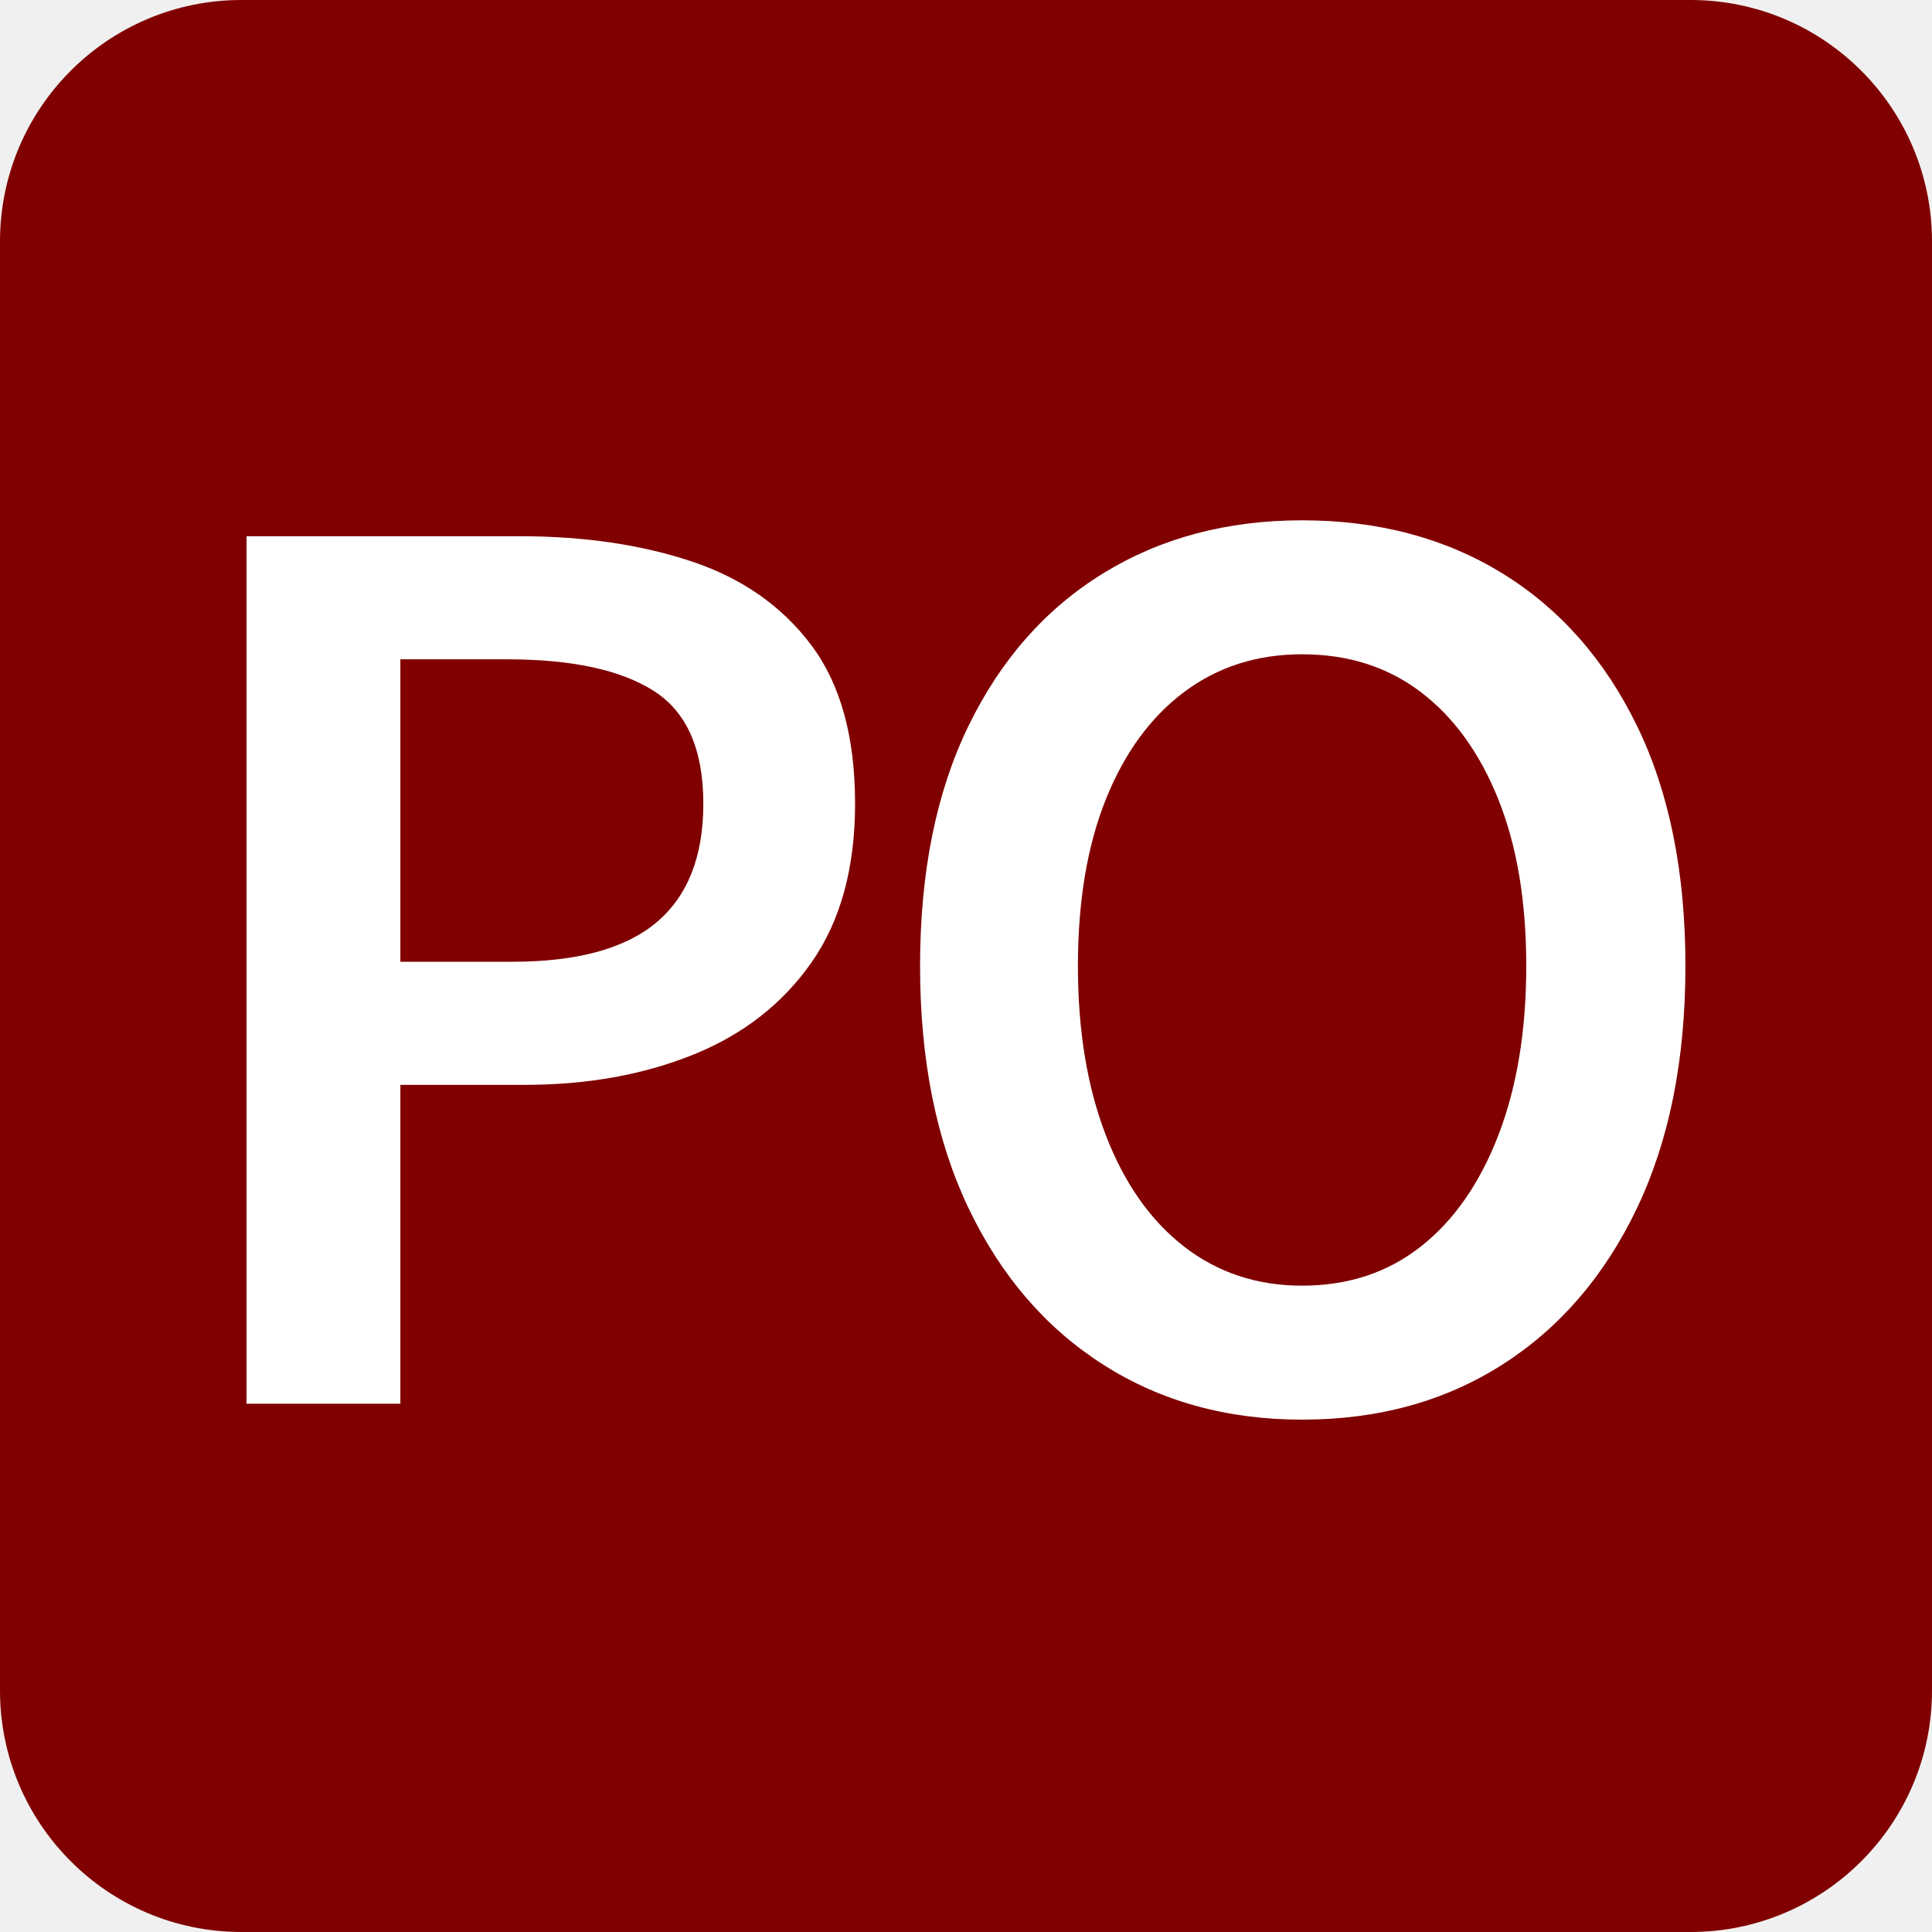
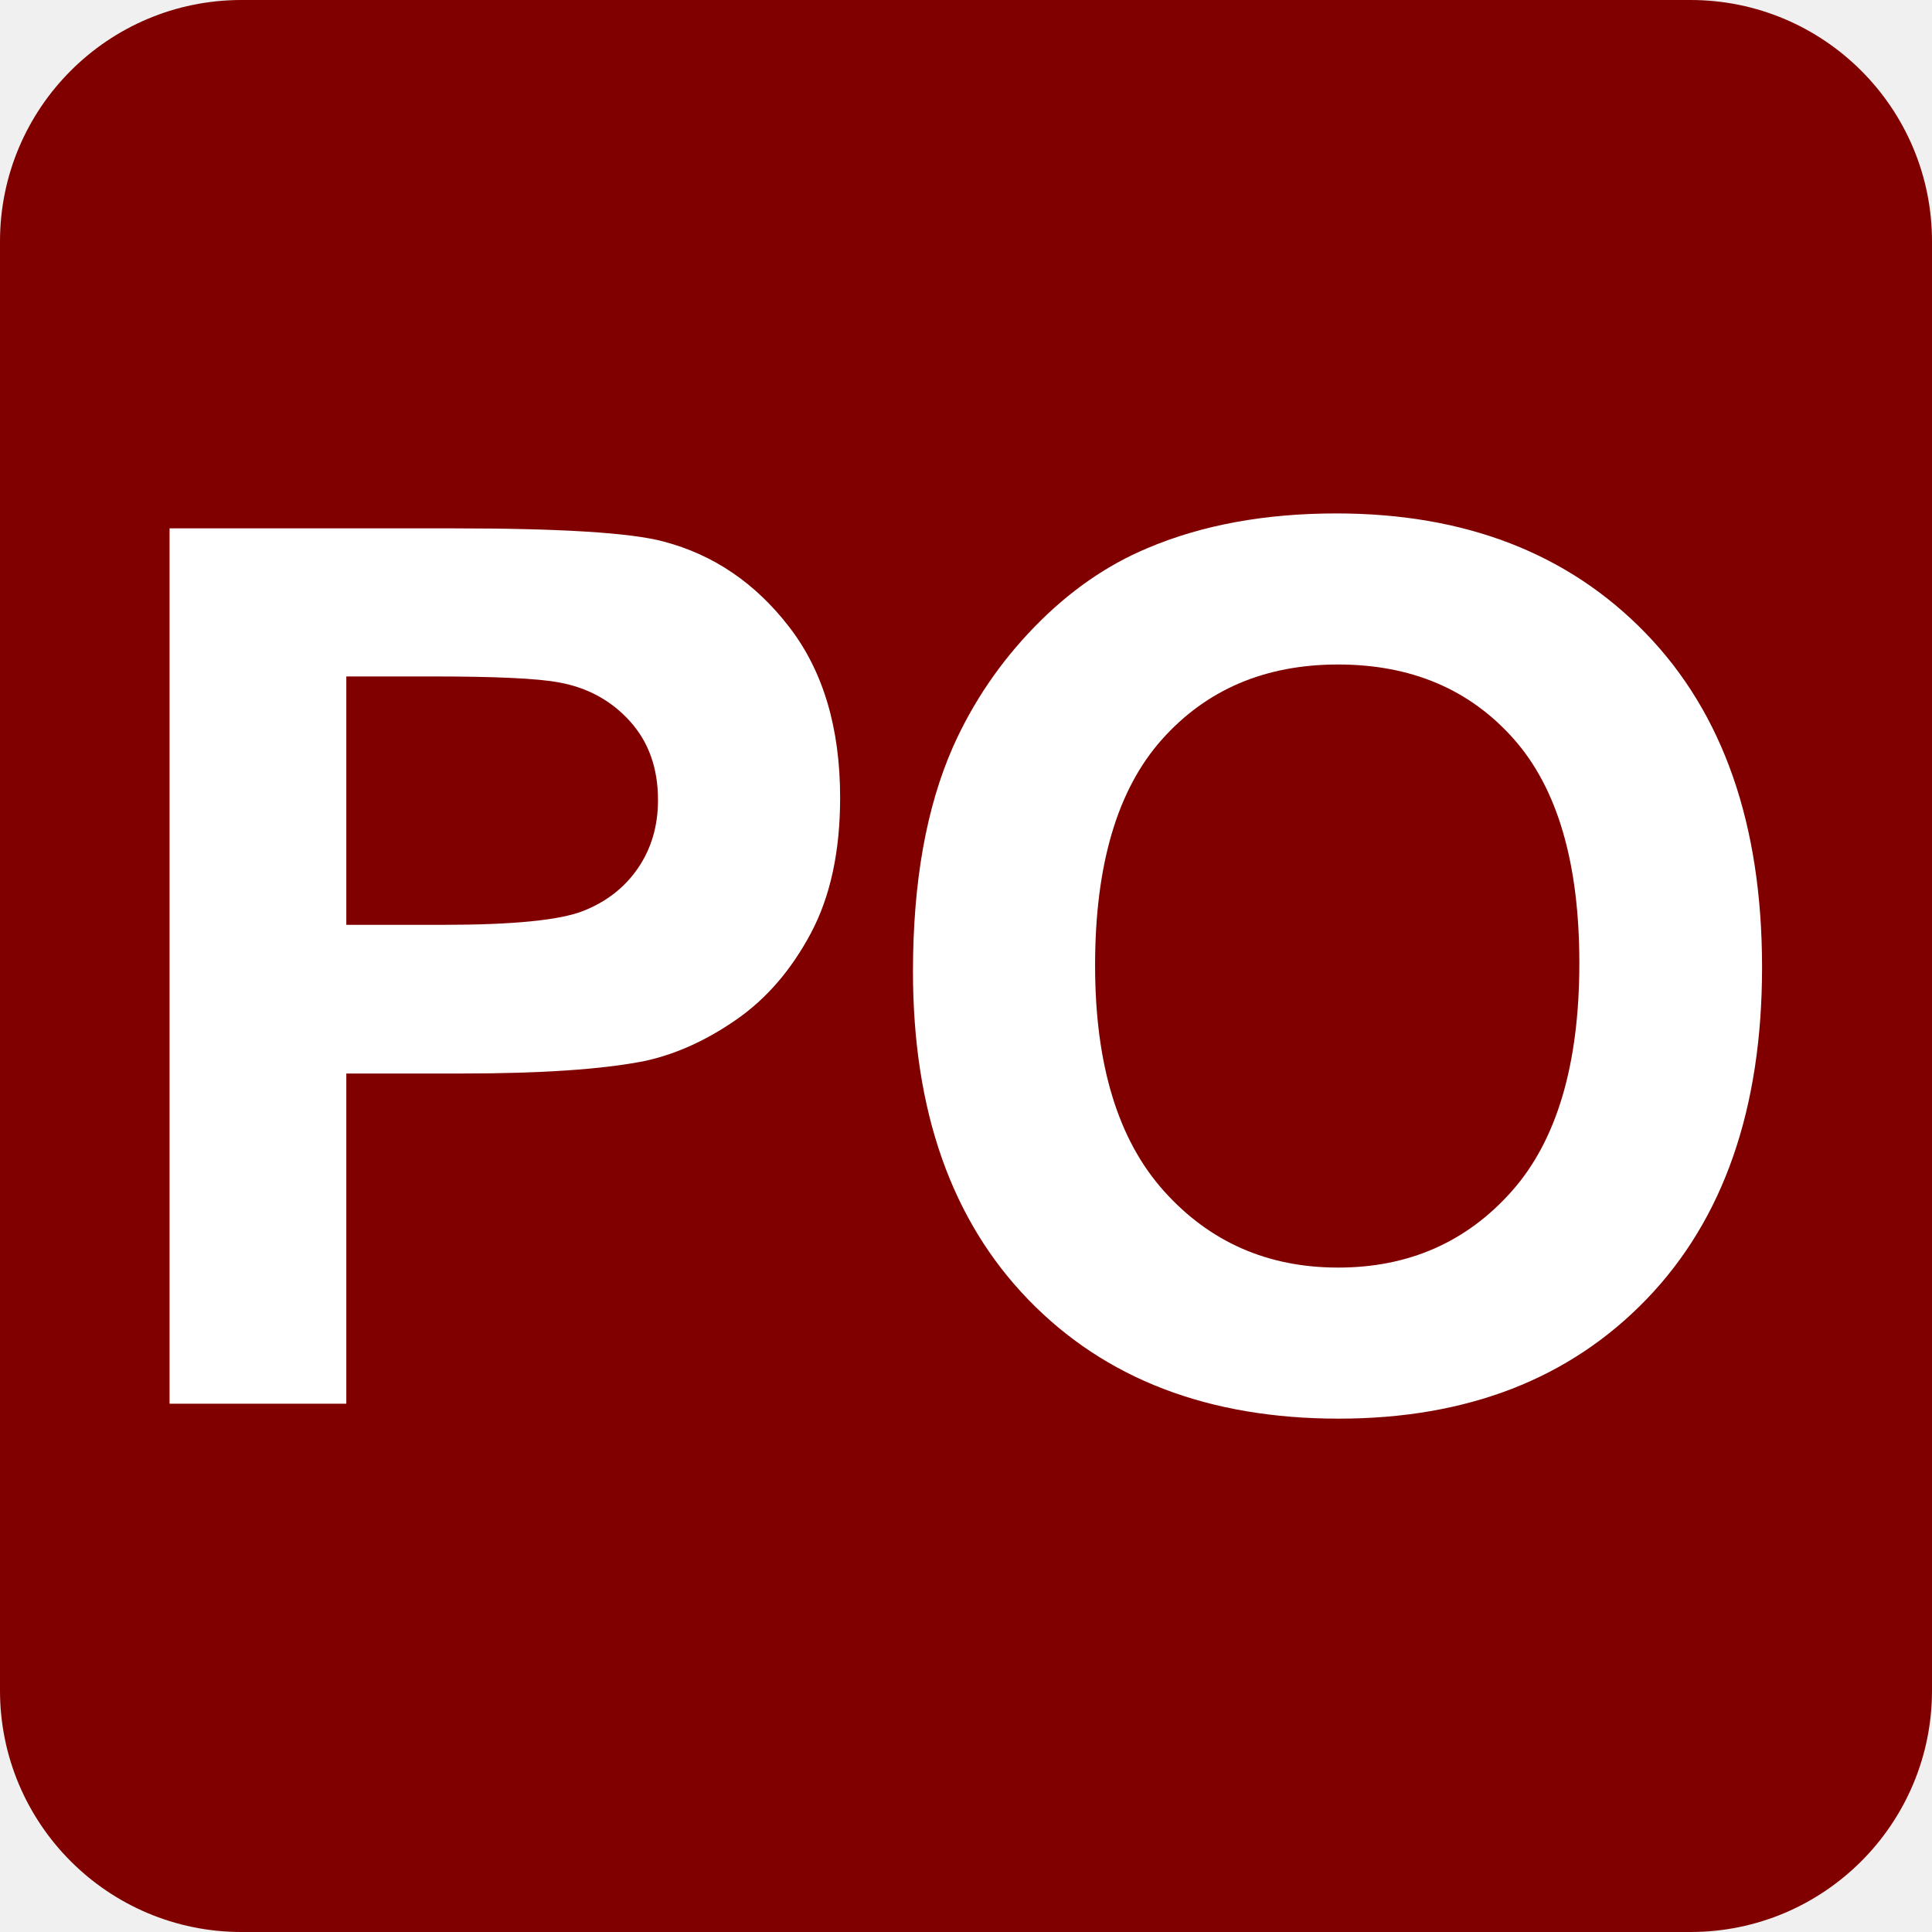
<svg xmlns="http://www.w3.org/2000/svg" viewBox="0 0 64 64">
  <rect width="64" height="64" rx="8" fill="#800000" />
-   <path fill="#ffffff" transform="translate(4.51 46.50) scale(0.04394 -0.04394)" d="M83.201 0.0V654H289.199Q361.799 654 418.799 635Q475.798 616 508.898 572.001Q541.998 528.001 541.998 452.401Q541.998 379.802 509.298 332.902Q476.599 286.002 420.099 263.202Q363.599 240.402 293.199 240.402H199.197V0.0ZM199.197 333.199H283.599Q357.0 333.199 392.301 362.9Q427.601 392.6 427.601 452.401Q427.601 513.602 390.201 537.403Q352.8 561.203 279.599 561.203H199.197Z M879 -12Q794 -12 729.0 29.5Q664 71 627.5 147.5Q591 224 591 330Q591 436 627.5 511.0Q664 586 729.0 626.0Q794 666 879 666Q965 666 1030.0 626.0Q1095 586 1131.5 511.0Q1168 436 1168 330Q1168 224 1131.5 147.5Q1095 71 1030.0 29.5Q965 -12 879 -12ZM879 89Q931 89 968.5 118.5Q1006 148 1027.0 202.5Q1048 257 1048 330Q1048 403 1027.0 455.5Q1006 508 968.5 536.5Q931 565 879 565Q828 565 790.0 536.5Q752 508 731.0 455.5Q710 403 710 330Q710 257 731.0 202.5Q752 148 790.0 118.5Q828 89 879 89Z" />
+   <path fill="#ffffff" transform="translate(2.67 46.50) scale(0.01978 -0.01978)" d="M149 0V1466H624Q894 1466 976 1444Q1102 1411 1187.0 1300.5Q1272 1190 1272 1015Q1272 880 1223.0 788.0Q1174 696 1098.5 643.5Q1023 591 945 574Q839 553 638 553H445V0ZM445 1218V802H607Q782 802 841.0 825.0Q900 848 933.5 897.0Q967 946 967 1011Q967 1091 920.0 1143.0Q873 1195 801 1208Q748 1218 588 1218Z M1394 724Q1394 948 1461 1100Q1511 1212 1597.5 1301.0Q1684 1390 1787 1433Q1924 1491 2103 1491Q2427 1491 2621.5 1290.0Q2816 1089 2816 731Q2816 376 2623.0 175.5Q2430 -25 2107 -25Q1780 -25 1587.0 174.5Q1394 374 1394 724ZM1699 734Q1699 485 1814.0 356.5Q1929 228 2106 228Q2283 228 2396.5 355.5Q2510 483 2510 738Q2510 990 2399.5 1114.0Q2289 1238 2106 1238Q1923 1238 1811.0 1112.5Q1699 987 1699 734Z" />
</svg>
